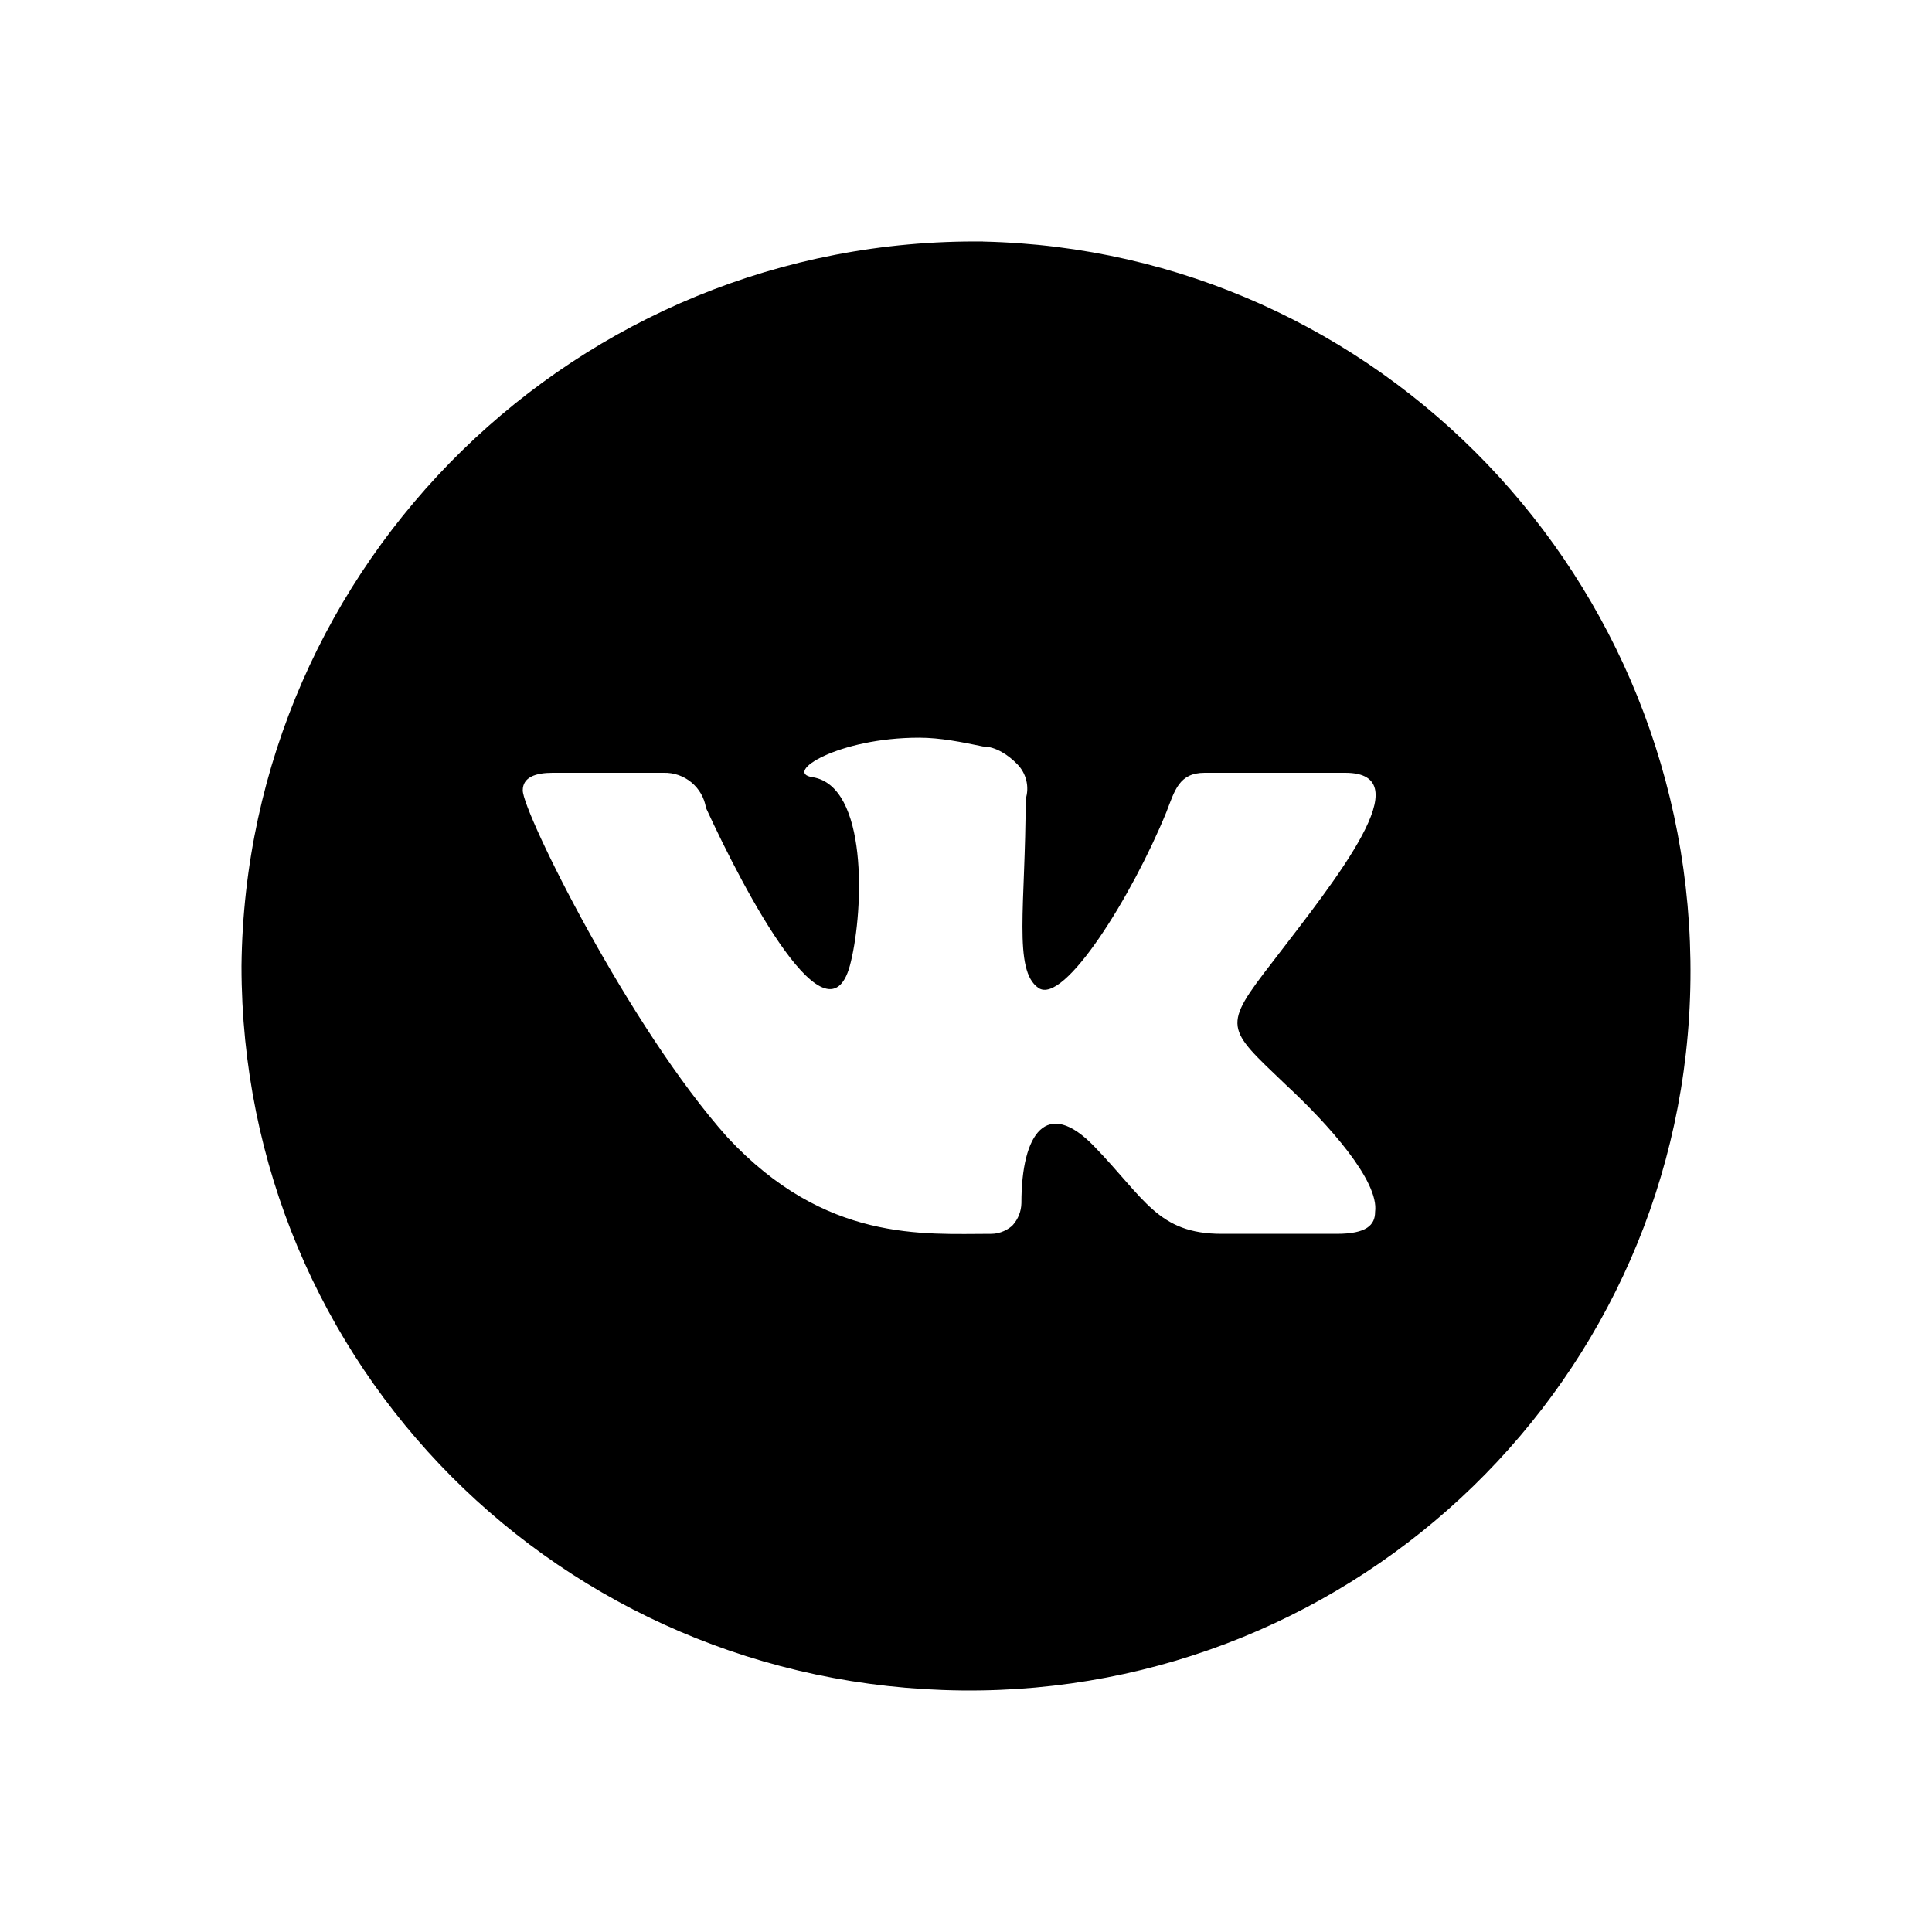
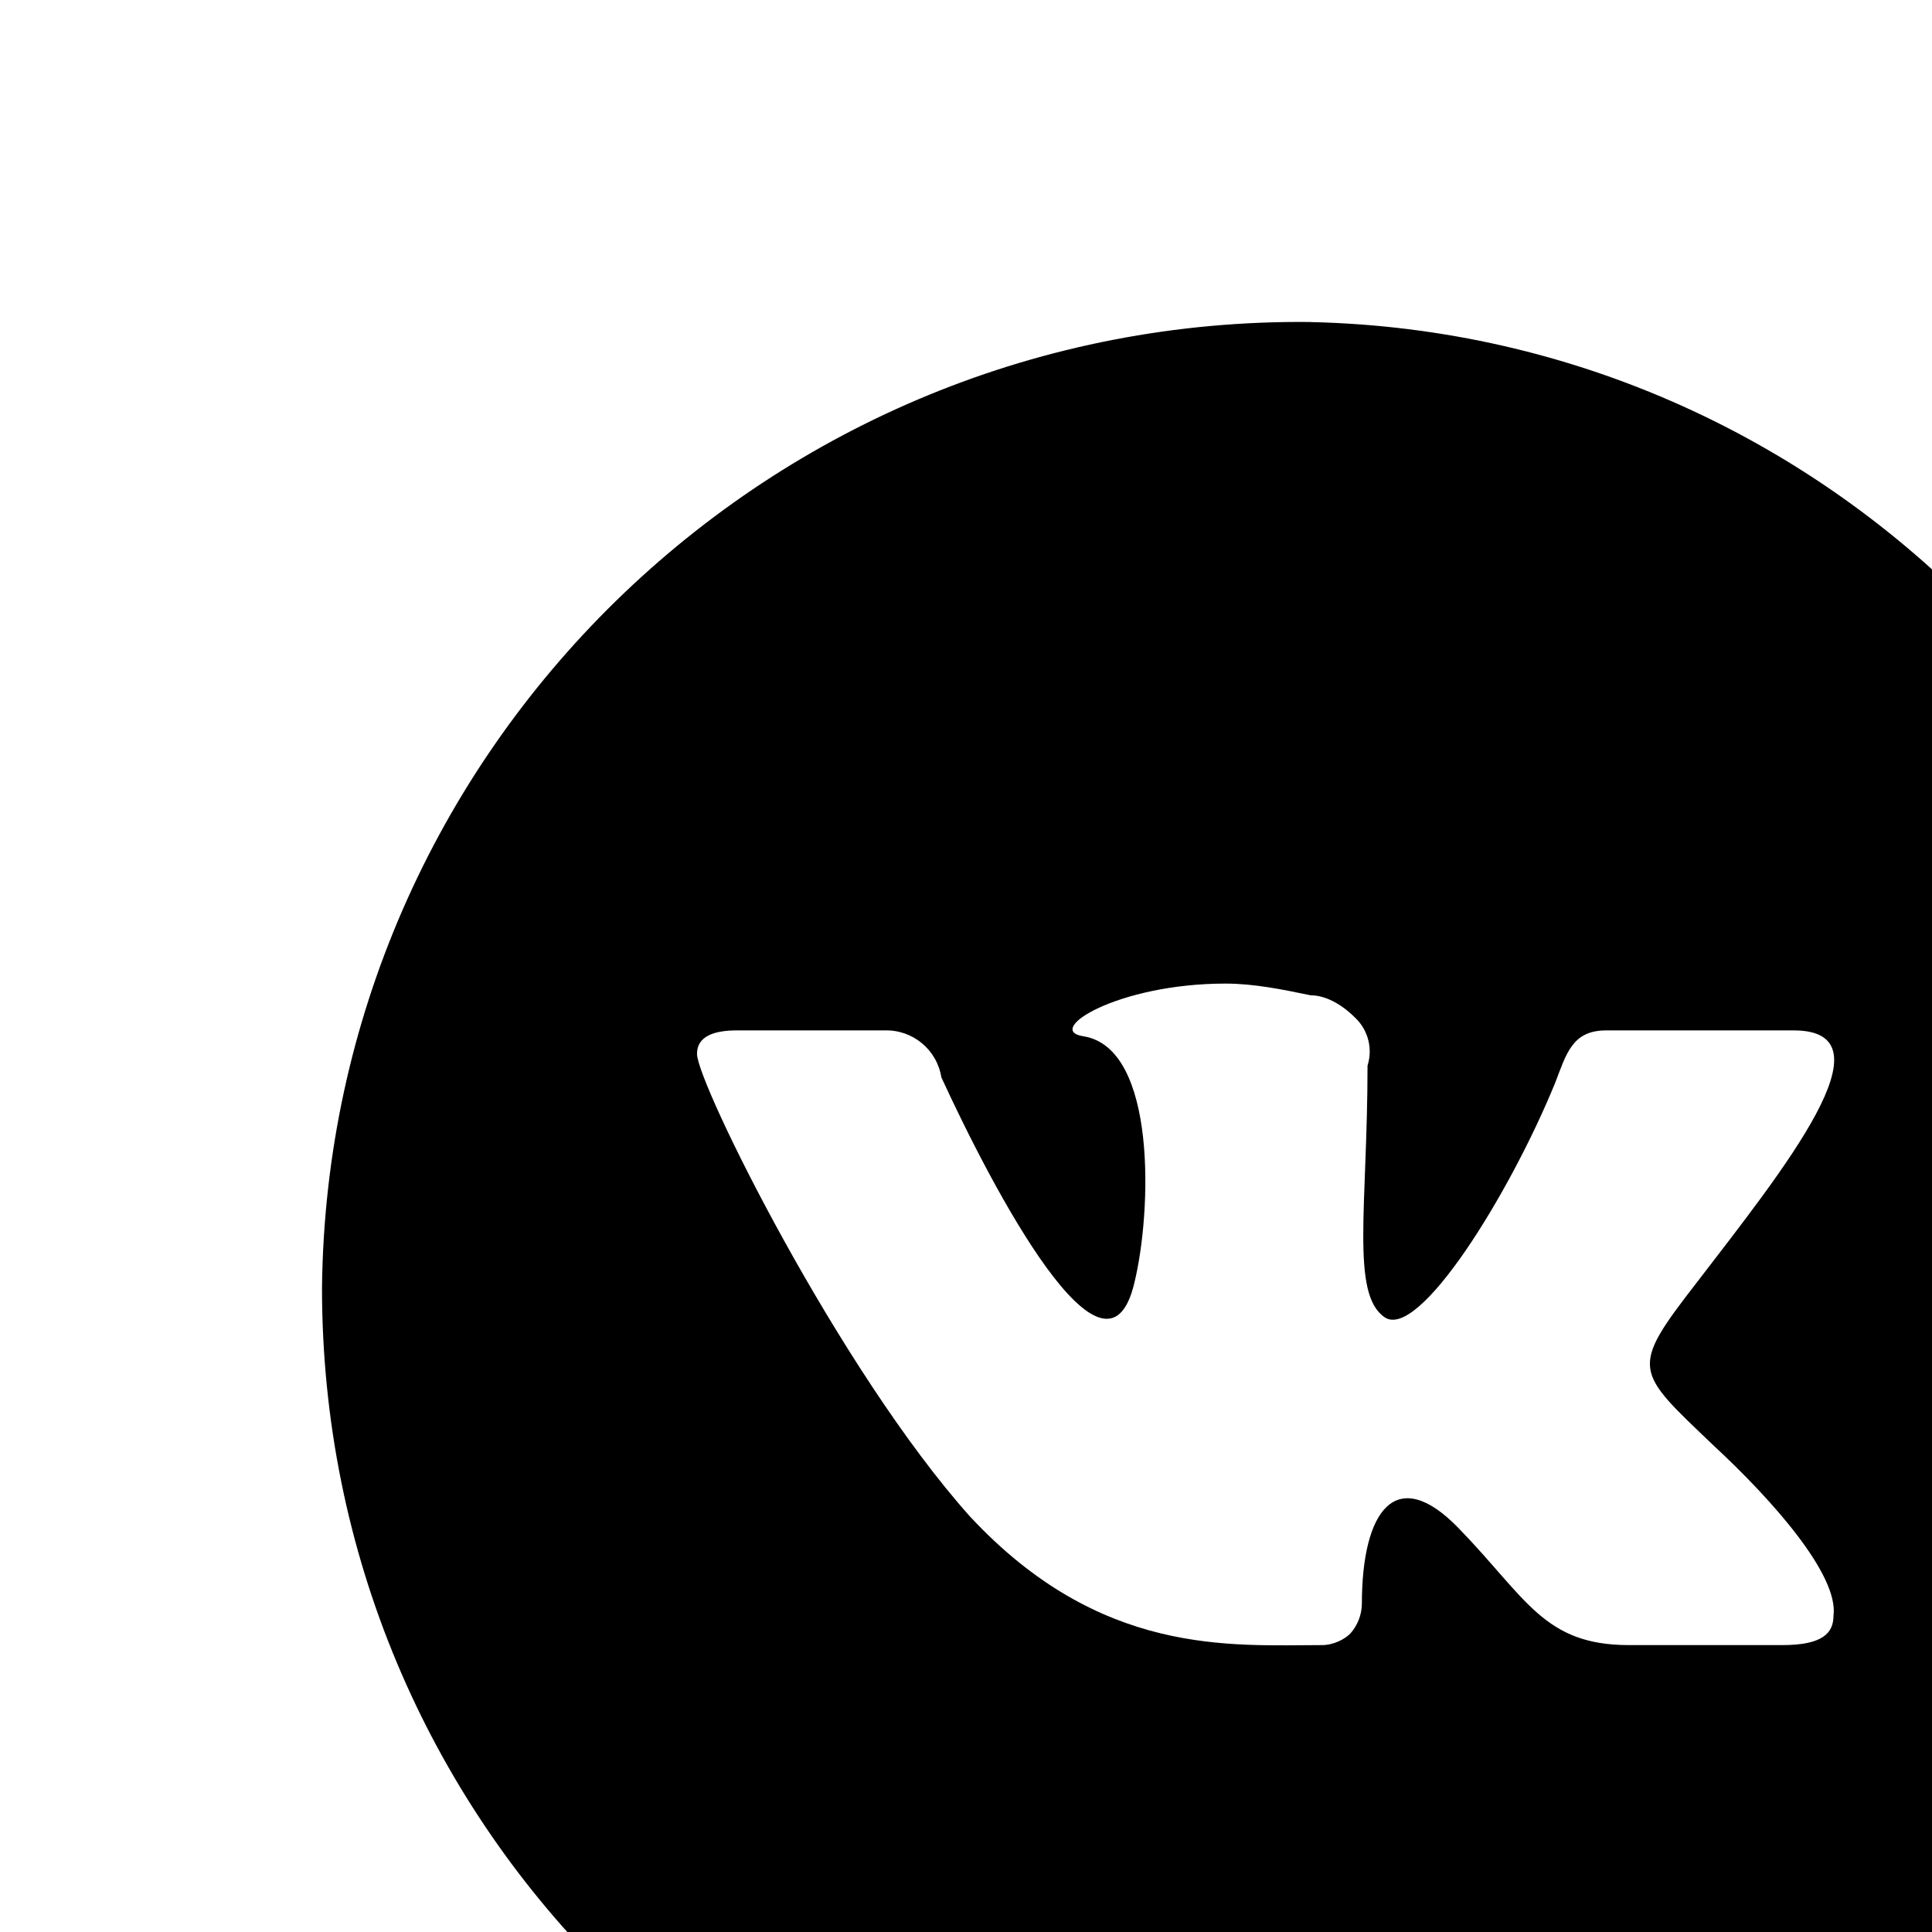
- <svg xmlns="http://www.w3.org/2000/svg" width="40" height="40" fill="currentColor">
+ <svg xmlns="http://www.w3.org/2000/svg" fill="currentColor">
  <path d="M26.617 22.454c-1.235-1.181-1.323-1.181-.265-2.545C27.676 18.182 29.44 16 27.852 16h-2.911c-.53 0-.618.364-.794.818-.706 1.727-2.118 4-2.647 3.636-.53-.363-.265-1.727-.265-3.908a.722.722 0 0 0-.177-.728c-.176-.181-.44-.363-.706-.363-.44-.091-.882-.182-1.323-.182-1.676 0-2.823.727-2.206.818 1.147.182 1.059 2.727.794 3.818-.44 1.91-2.206-1.454-3-3.181a.865.865 0 0 0-.882-.728h-2.294c-.353 0-.618.091-.618.364 0 .454 2.206 4.909 4.236 7.181 2.029 2.182 4.058 2 5.47 2 .176 0 .353-.09.441-.182a.706.706 0 0 0 .177-.454c0-1.455.529-2.182 1.5-1.182 1.058 1.09 1.323 1.818 2.647 1.818h2.382c.617 0 .794-.182.794-.454.088-.637-.97-1.819-1.853-2.637ZM20.352 5.001c8.206.182 14.735 7 14.647 15.272-.088 8.272-6.882 14.817-15.088 14.726C11.617 34.91 5 28.272 5 20c.088-8.363 6.97-15.09 15.352-15Z" />
</svg>
